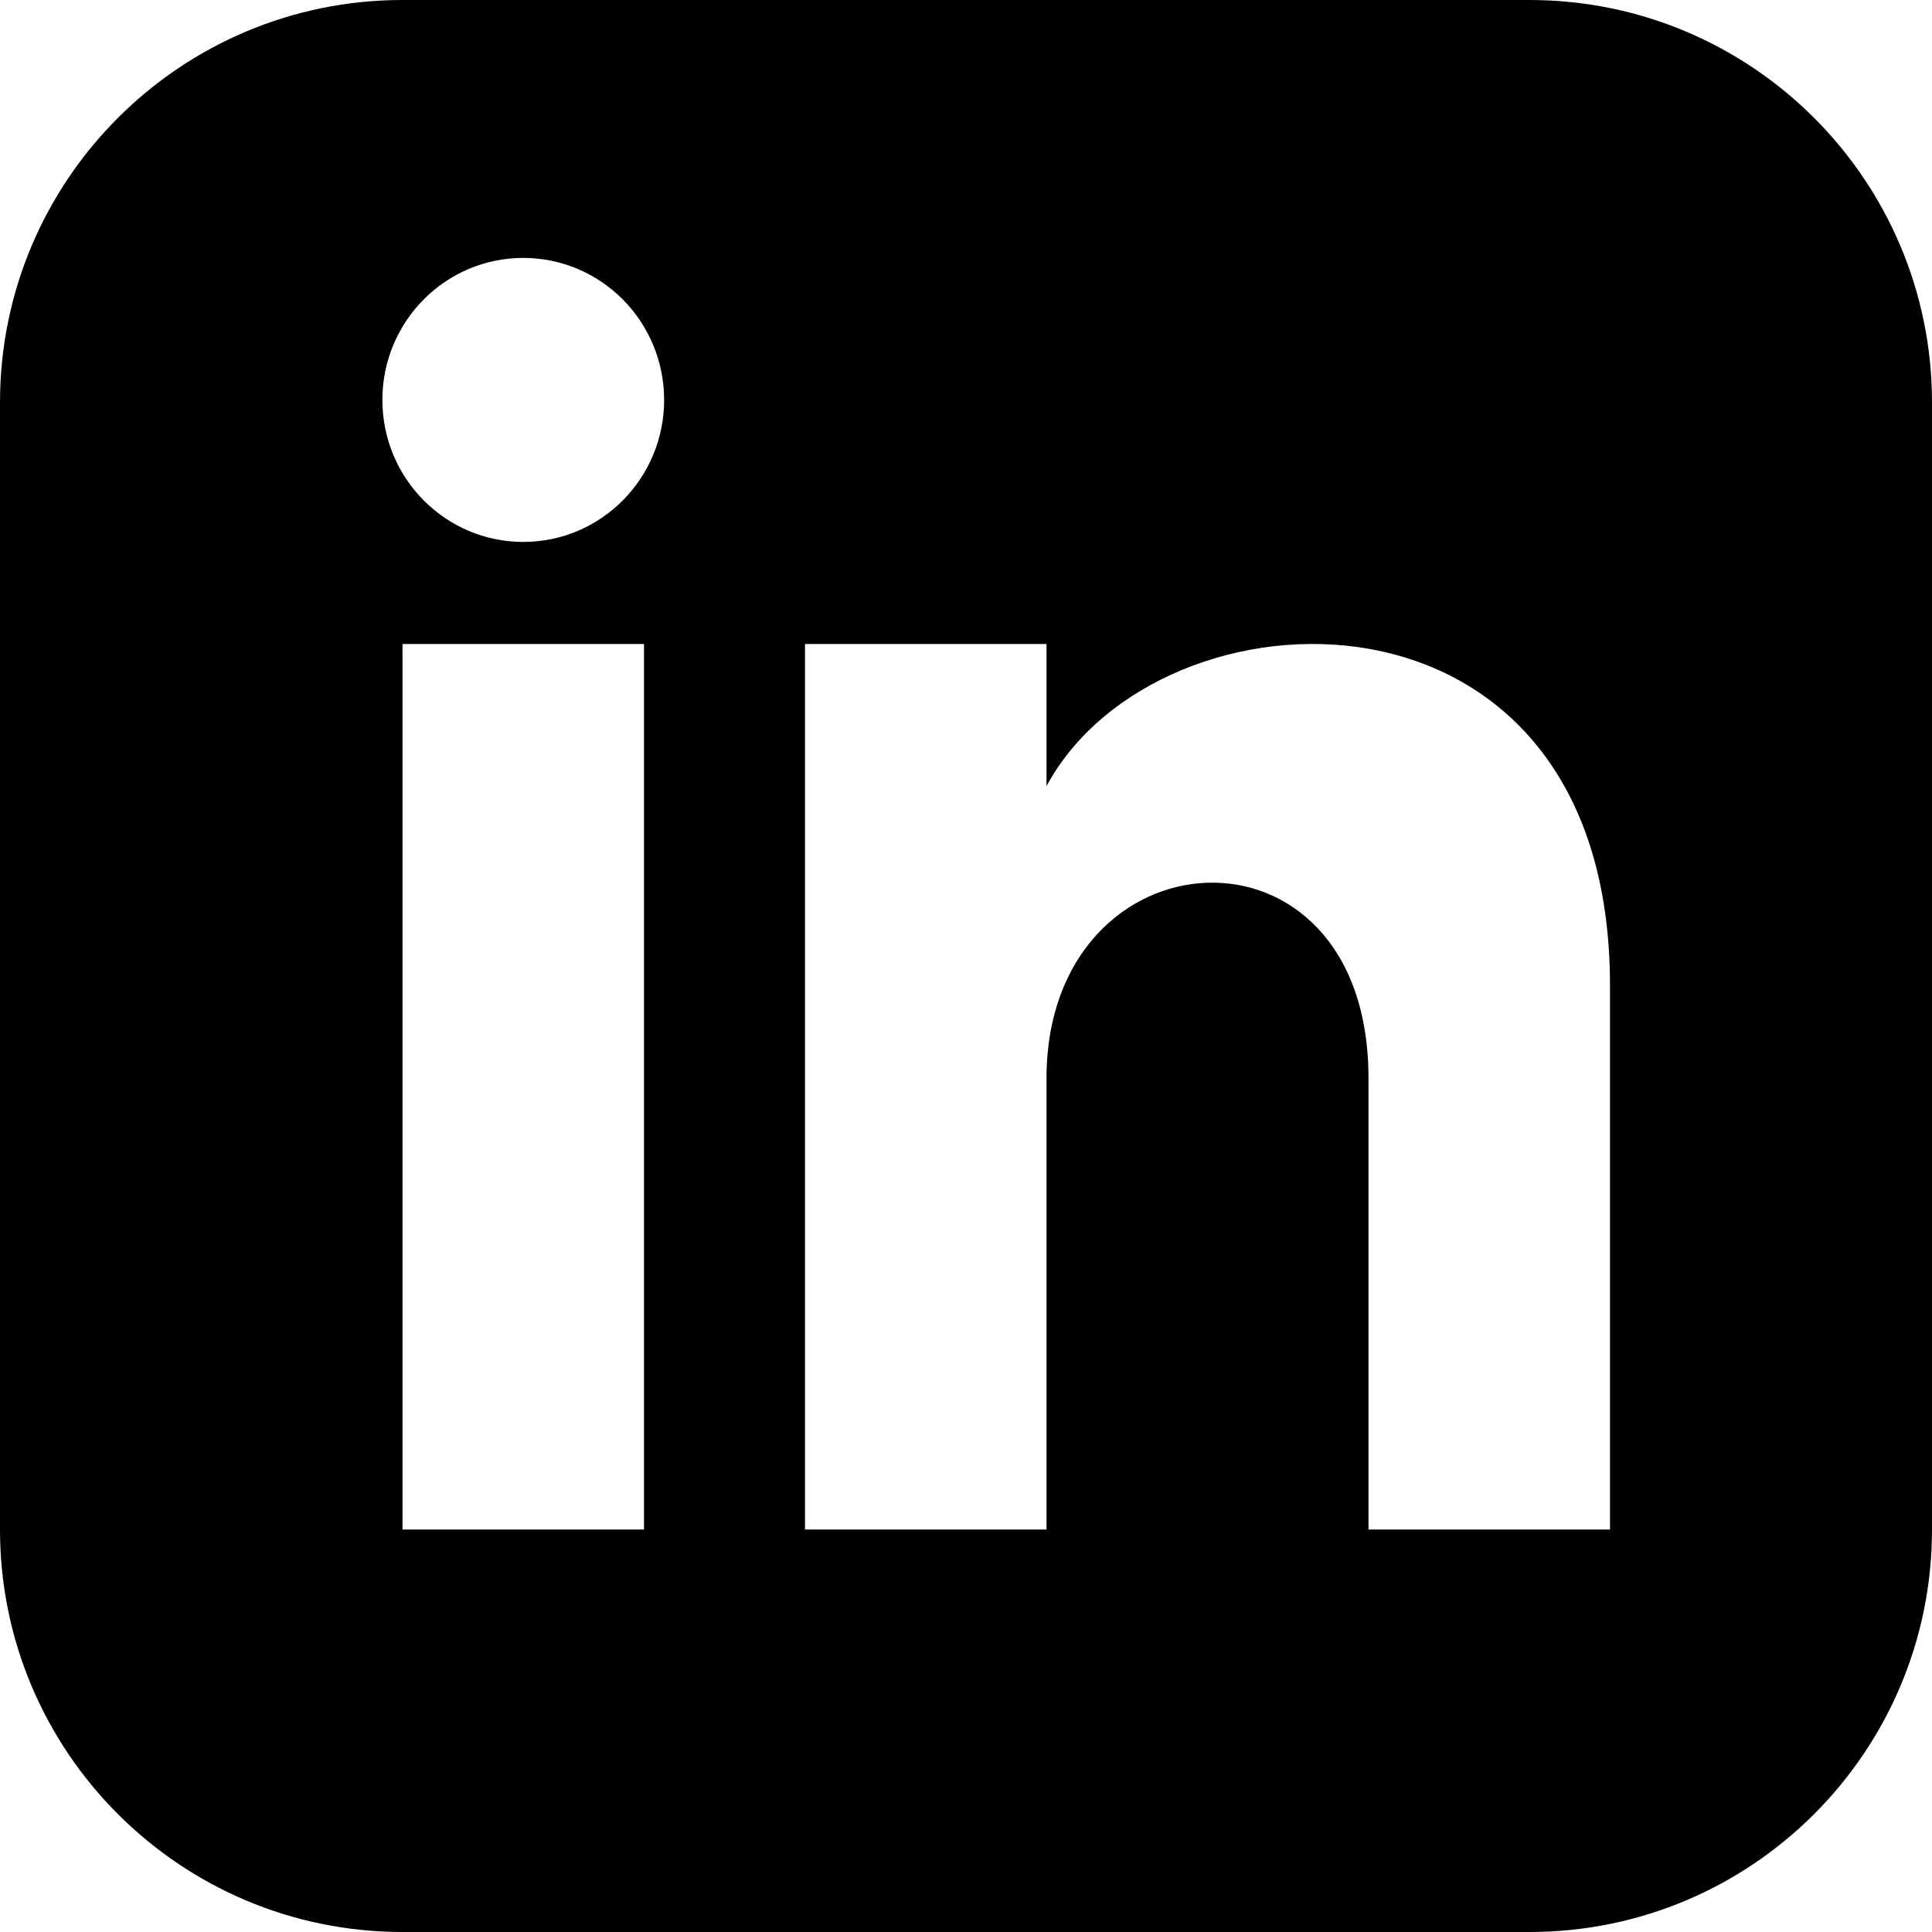
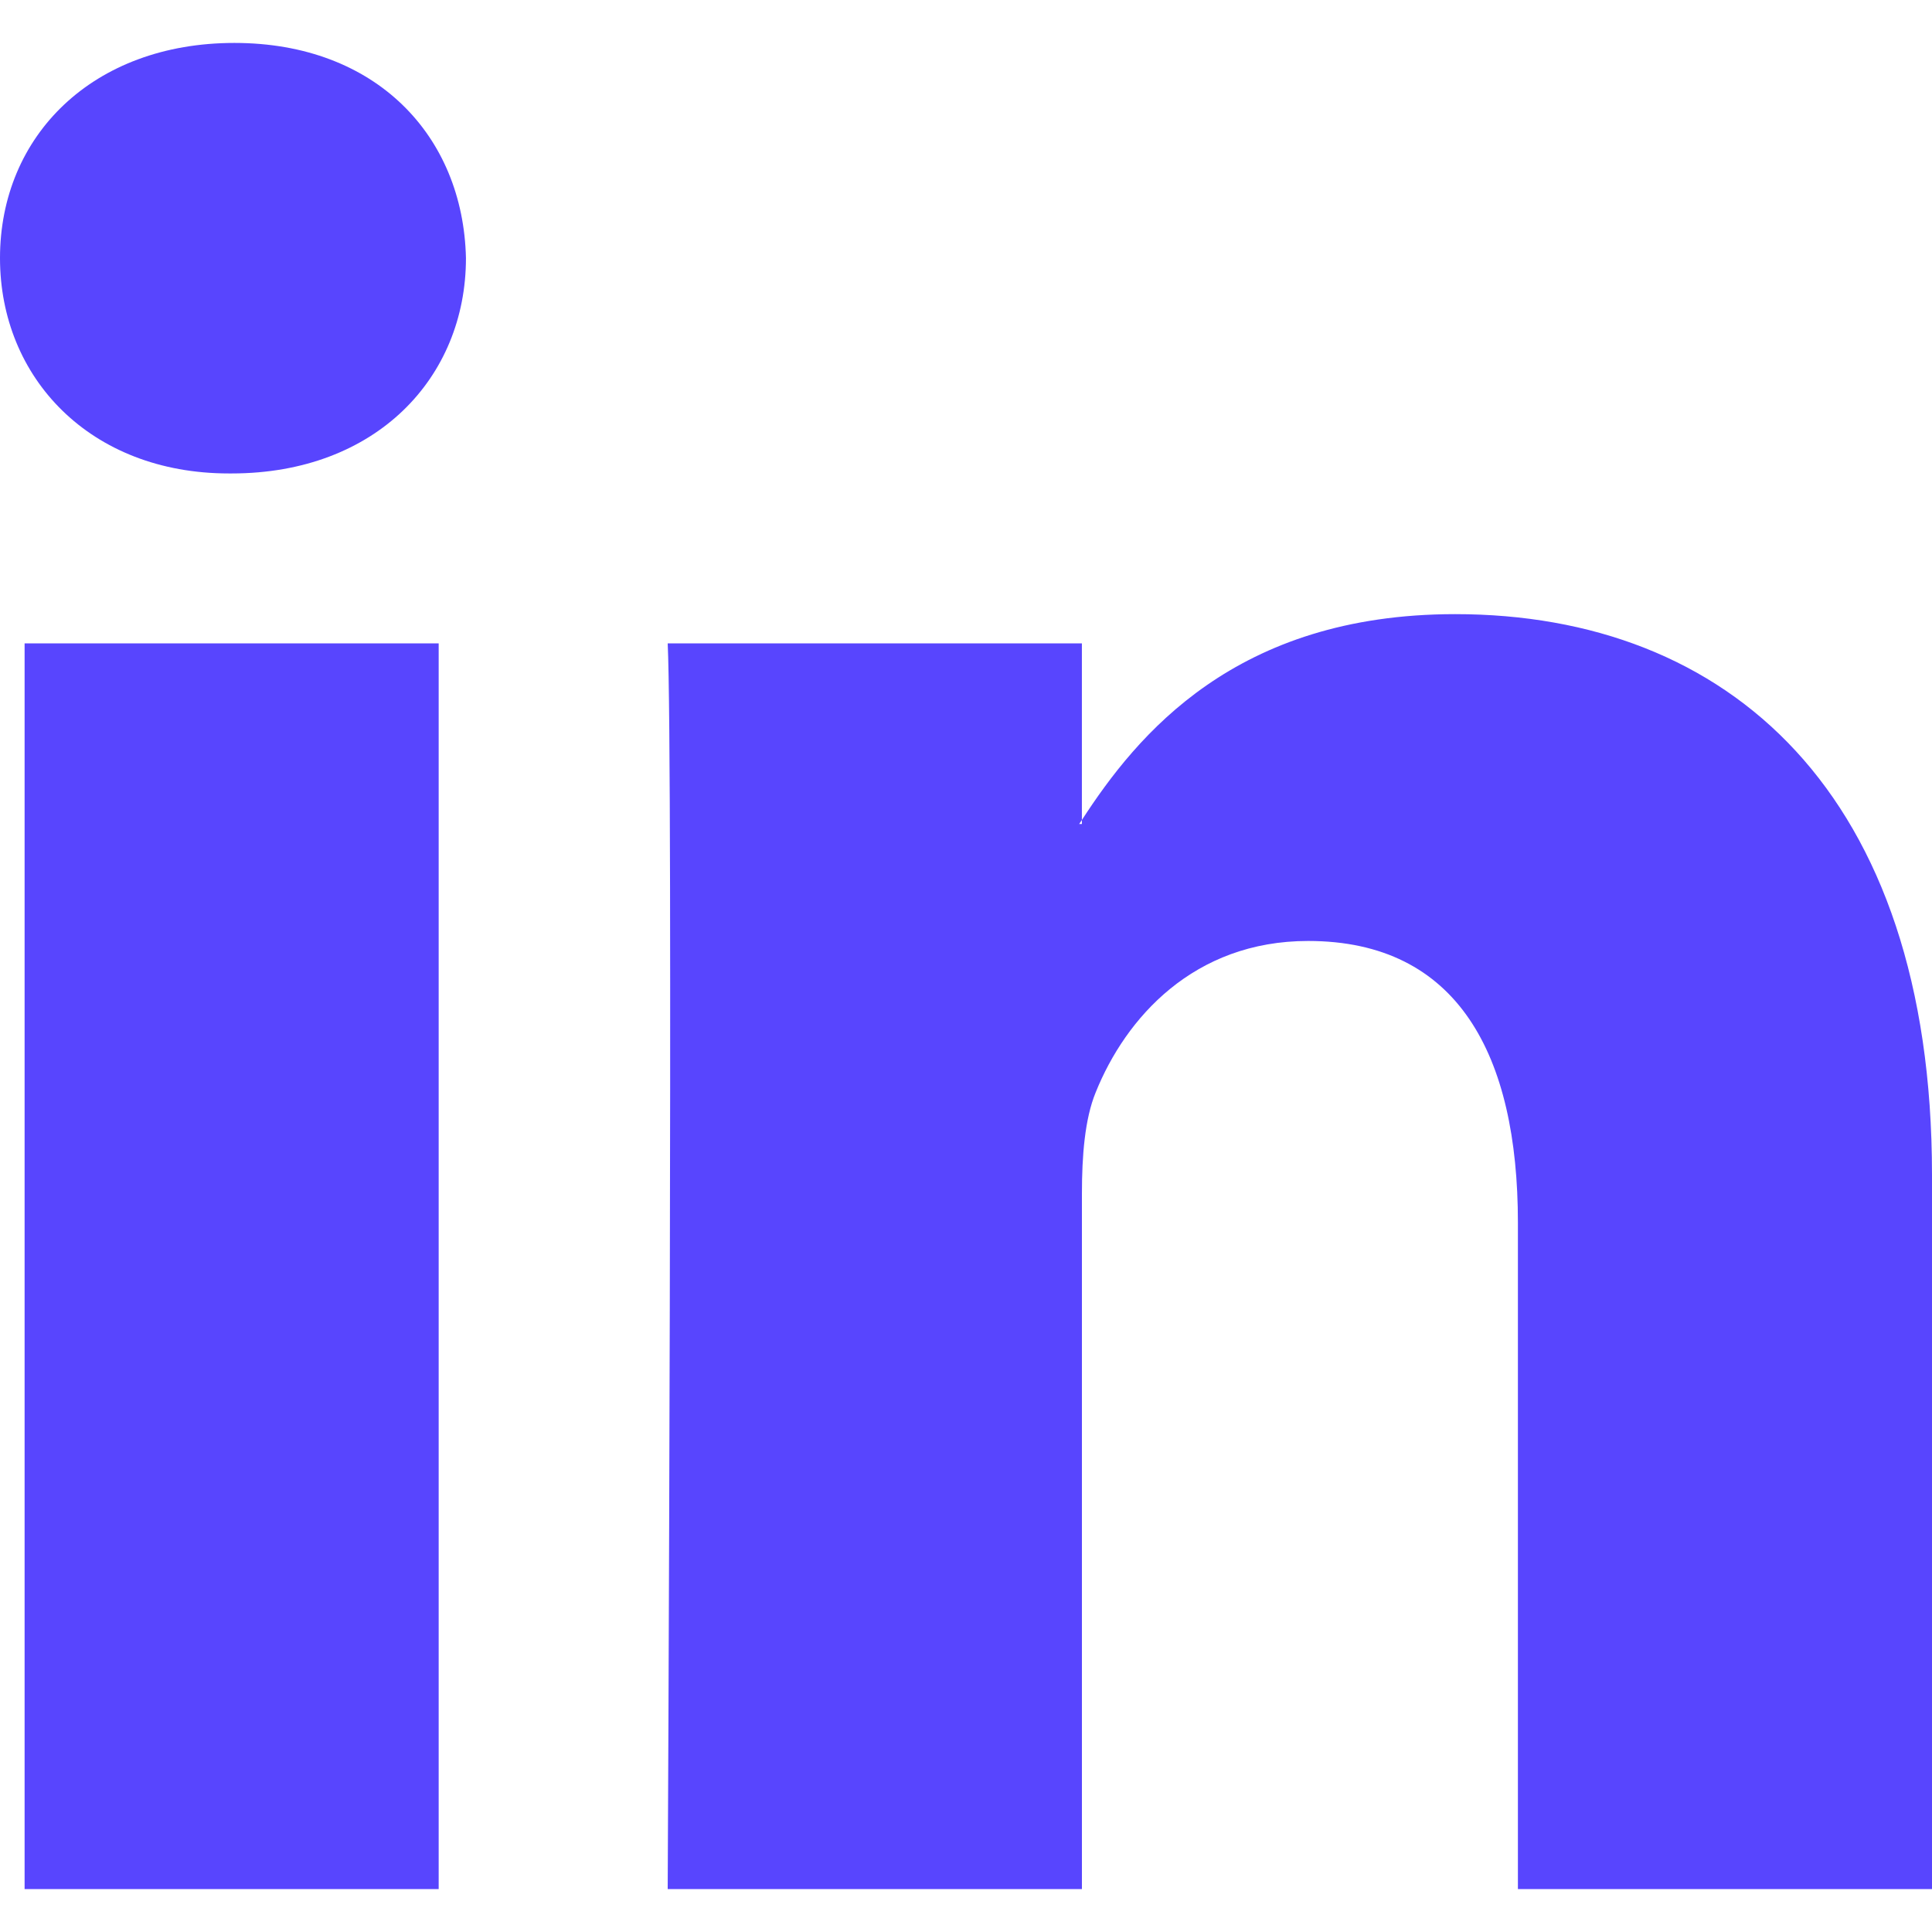
- <svg xmlns="http://www.w3.org/2000/svg" width="24" height="24" viewBox="0 0 24 24">
-   <path d="M19 0h-14c-2.761 0-5 2.239-5 5v14c0 2.761 2.239 5 5 5h14c2.762 0 5-2.239 5-5v-14c0-2.761-2.238-5-5-5zm-11 19h-3v-11h3v11zm-1.5-12.268c-.966 0-1.75-.79-1.75-1.764s.784-1.764 1.75-1.764 1.75.79 1.75 1.764-.783 1.764-1.75 1.764zm13.5 12.268h-3v-5.604c0-3.368-4-3.113-4 0v5.604h-3v-11h3v1.765c1.396-2.586 7-2.777 7 2.476v6.759z" />
+ <svg xmlns="http://www.w3.org/2000/svg" version="1.1" id="Capa_1" x="0px" y="0px" width="512px" height="512px" viewBox="0 0 430.117 430.117" style="enable-background:new 0 0 430.117 430.117;" xml:space="preserve">
+   <g>
+     <g>
+       <path id="LinkedIn" d="M430.117,261.543V420.56h-92.188V272.193c0-37.271-13.334-62.707-46.703-62.707   c-25.473,0-40.632,17.142-47.301,33.724c-2.432,5.928-3.058,14.179-3.058,22.477V420.56h-92.219c0,0,1.242-251.285,0-277.32h92.21   v39.309c-0.187,0.294-0.43,0.611-0.606,0.896h0.606v-0.896c12.251-18.869,34.13-45.824,83.102-45.824   C384.633,136.724,430.117,176.361,430.117,261.543z M52.183,9.558C20.635,9.558,0,30.251,0,57.463   c0,26.619,20.038,47.94,50.959,47.94h0.616c32.159,0,52.159-21.317,52.159-47.94C103.128,30.251,83.734,9.558,52.183,9.558z    M5.477,420.56h92.184v-277.32H5.477V420.56z" data-original="#000000" class="active-path" data-old_color="#000000" fill="#5845FE" />
+     </g>
+   </g>
</svg>
